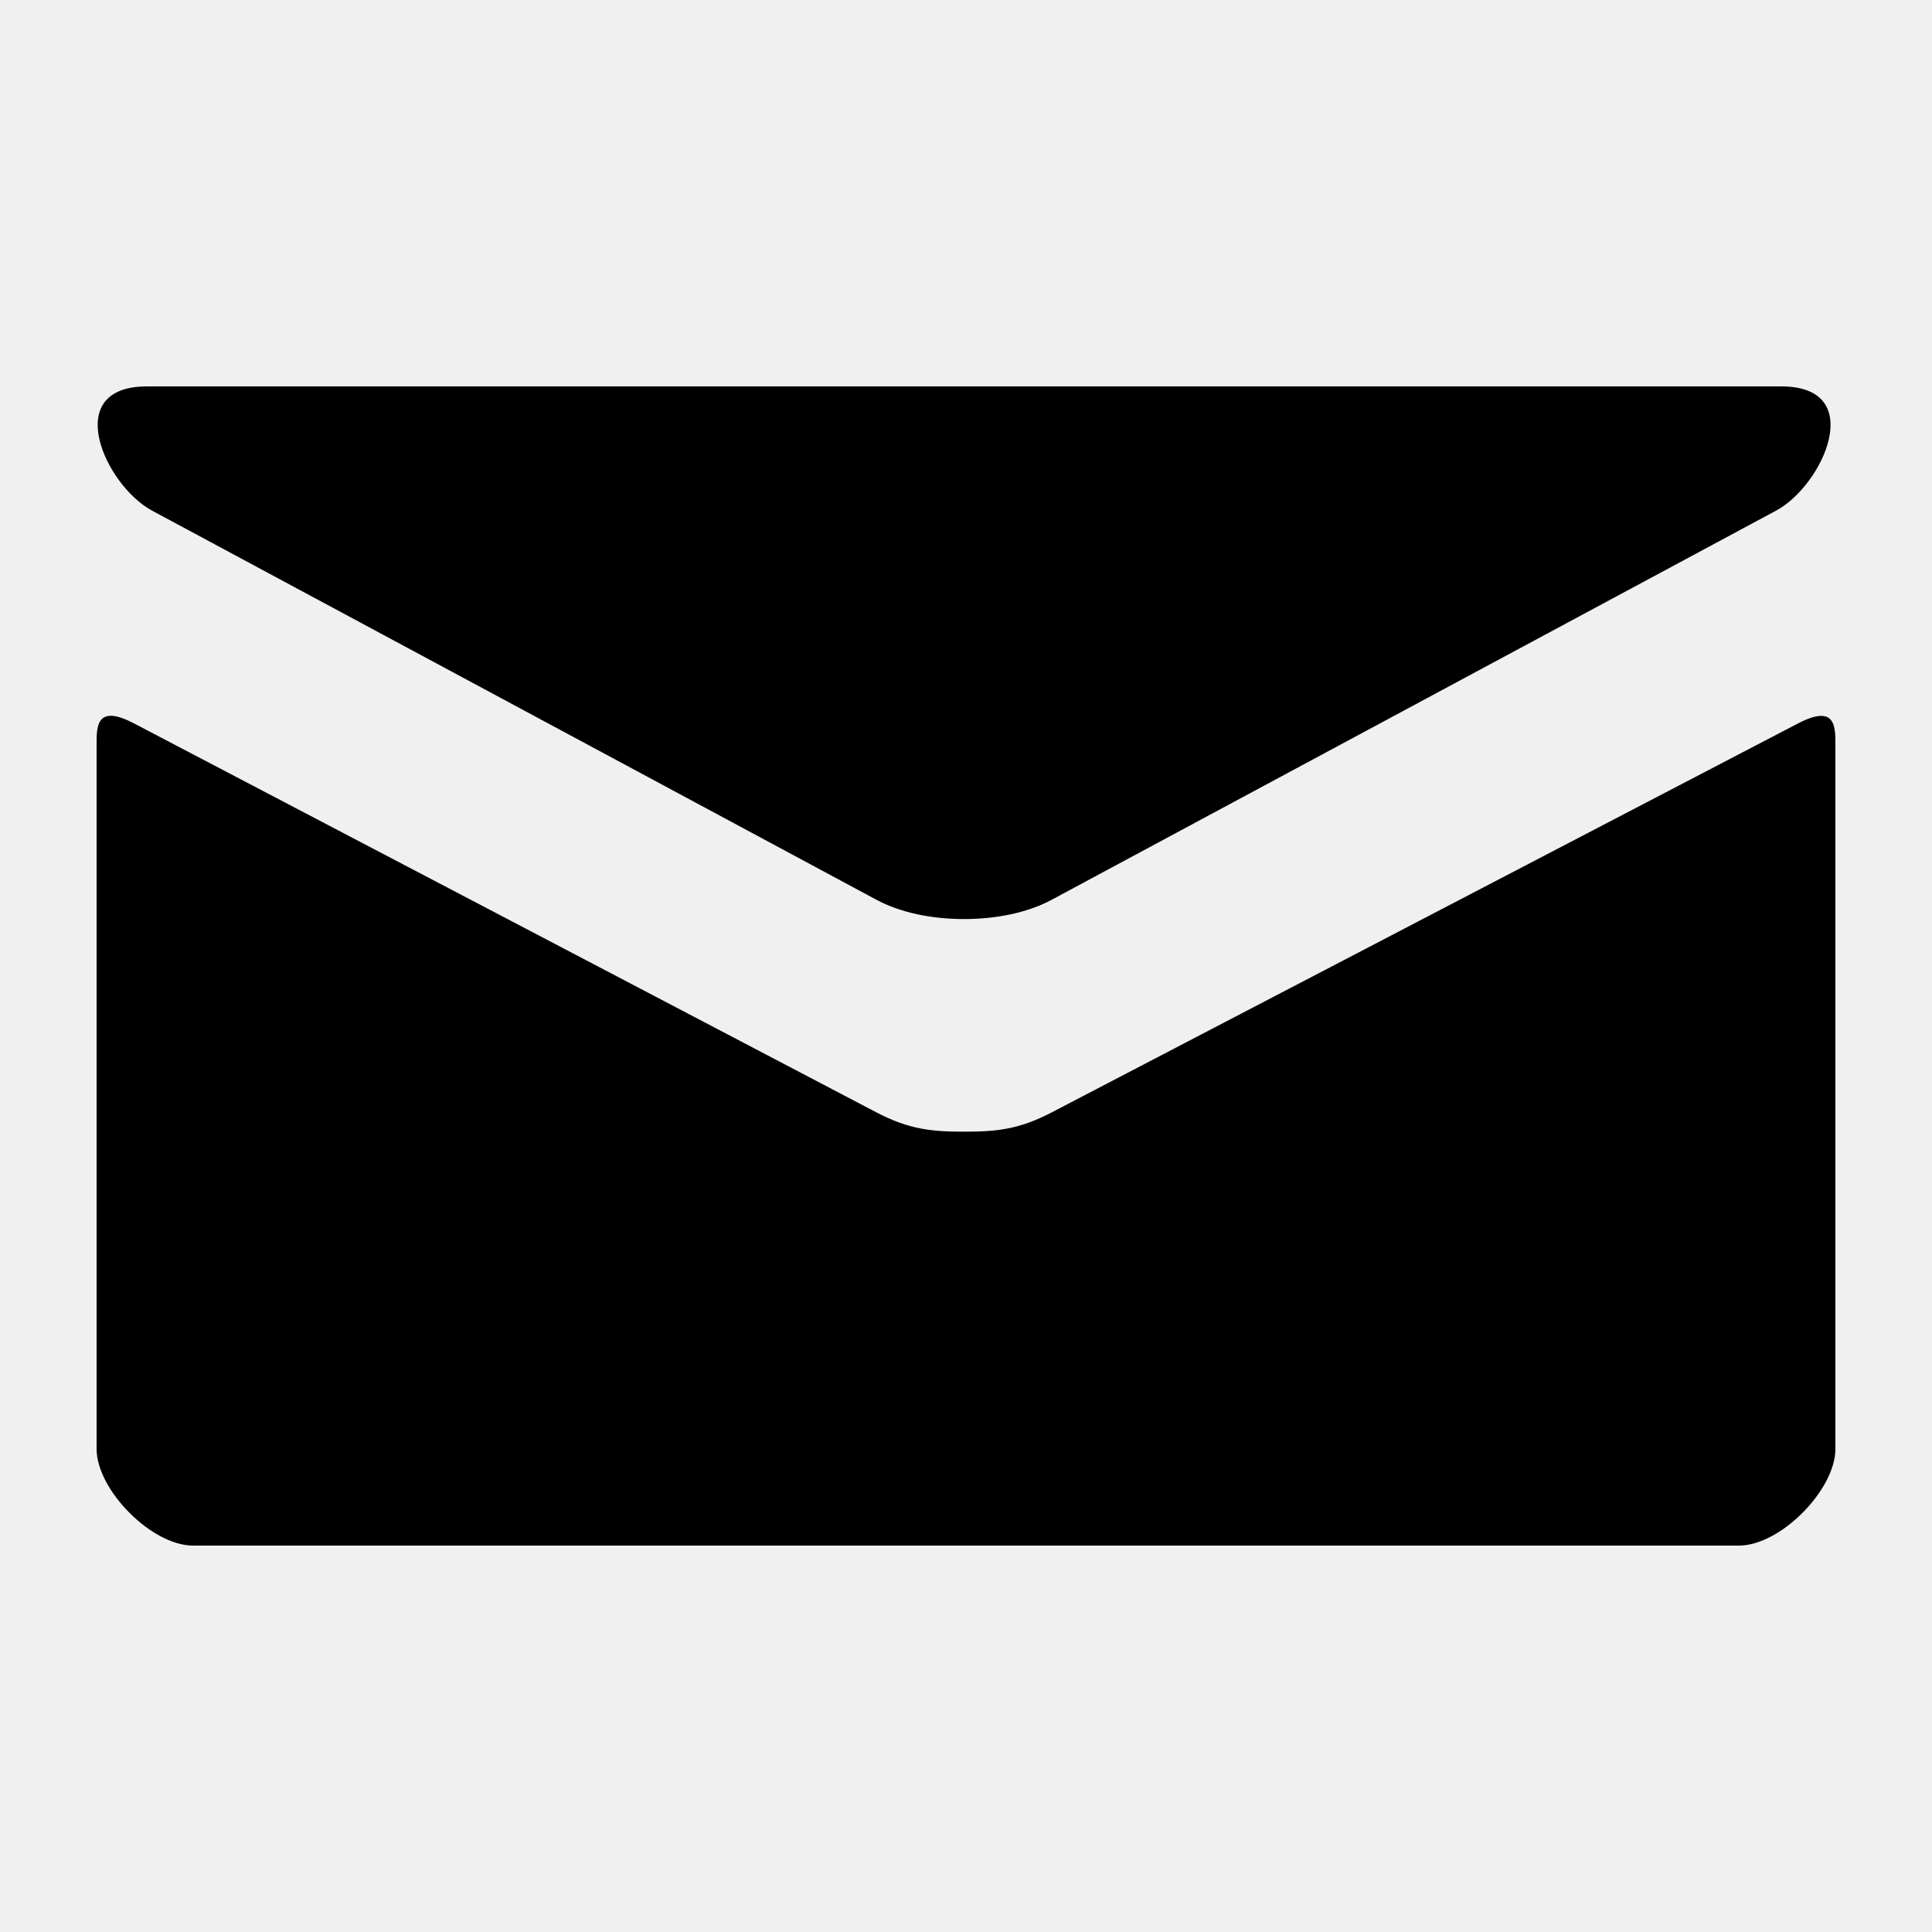
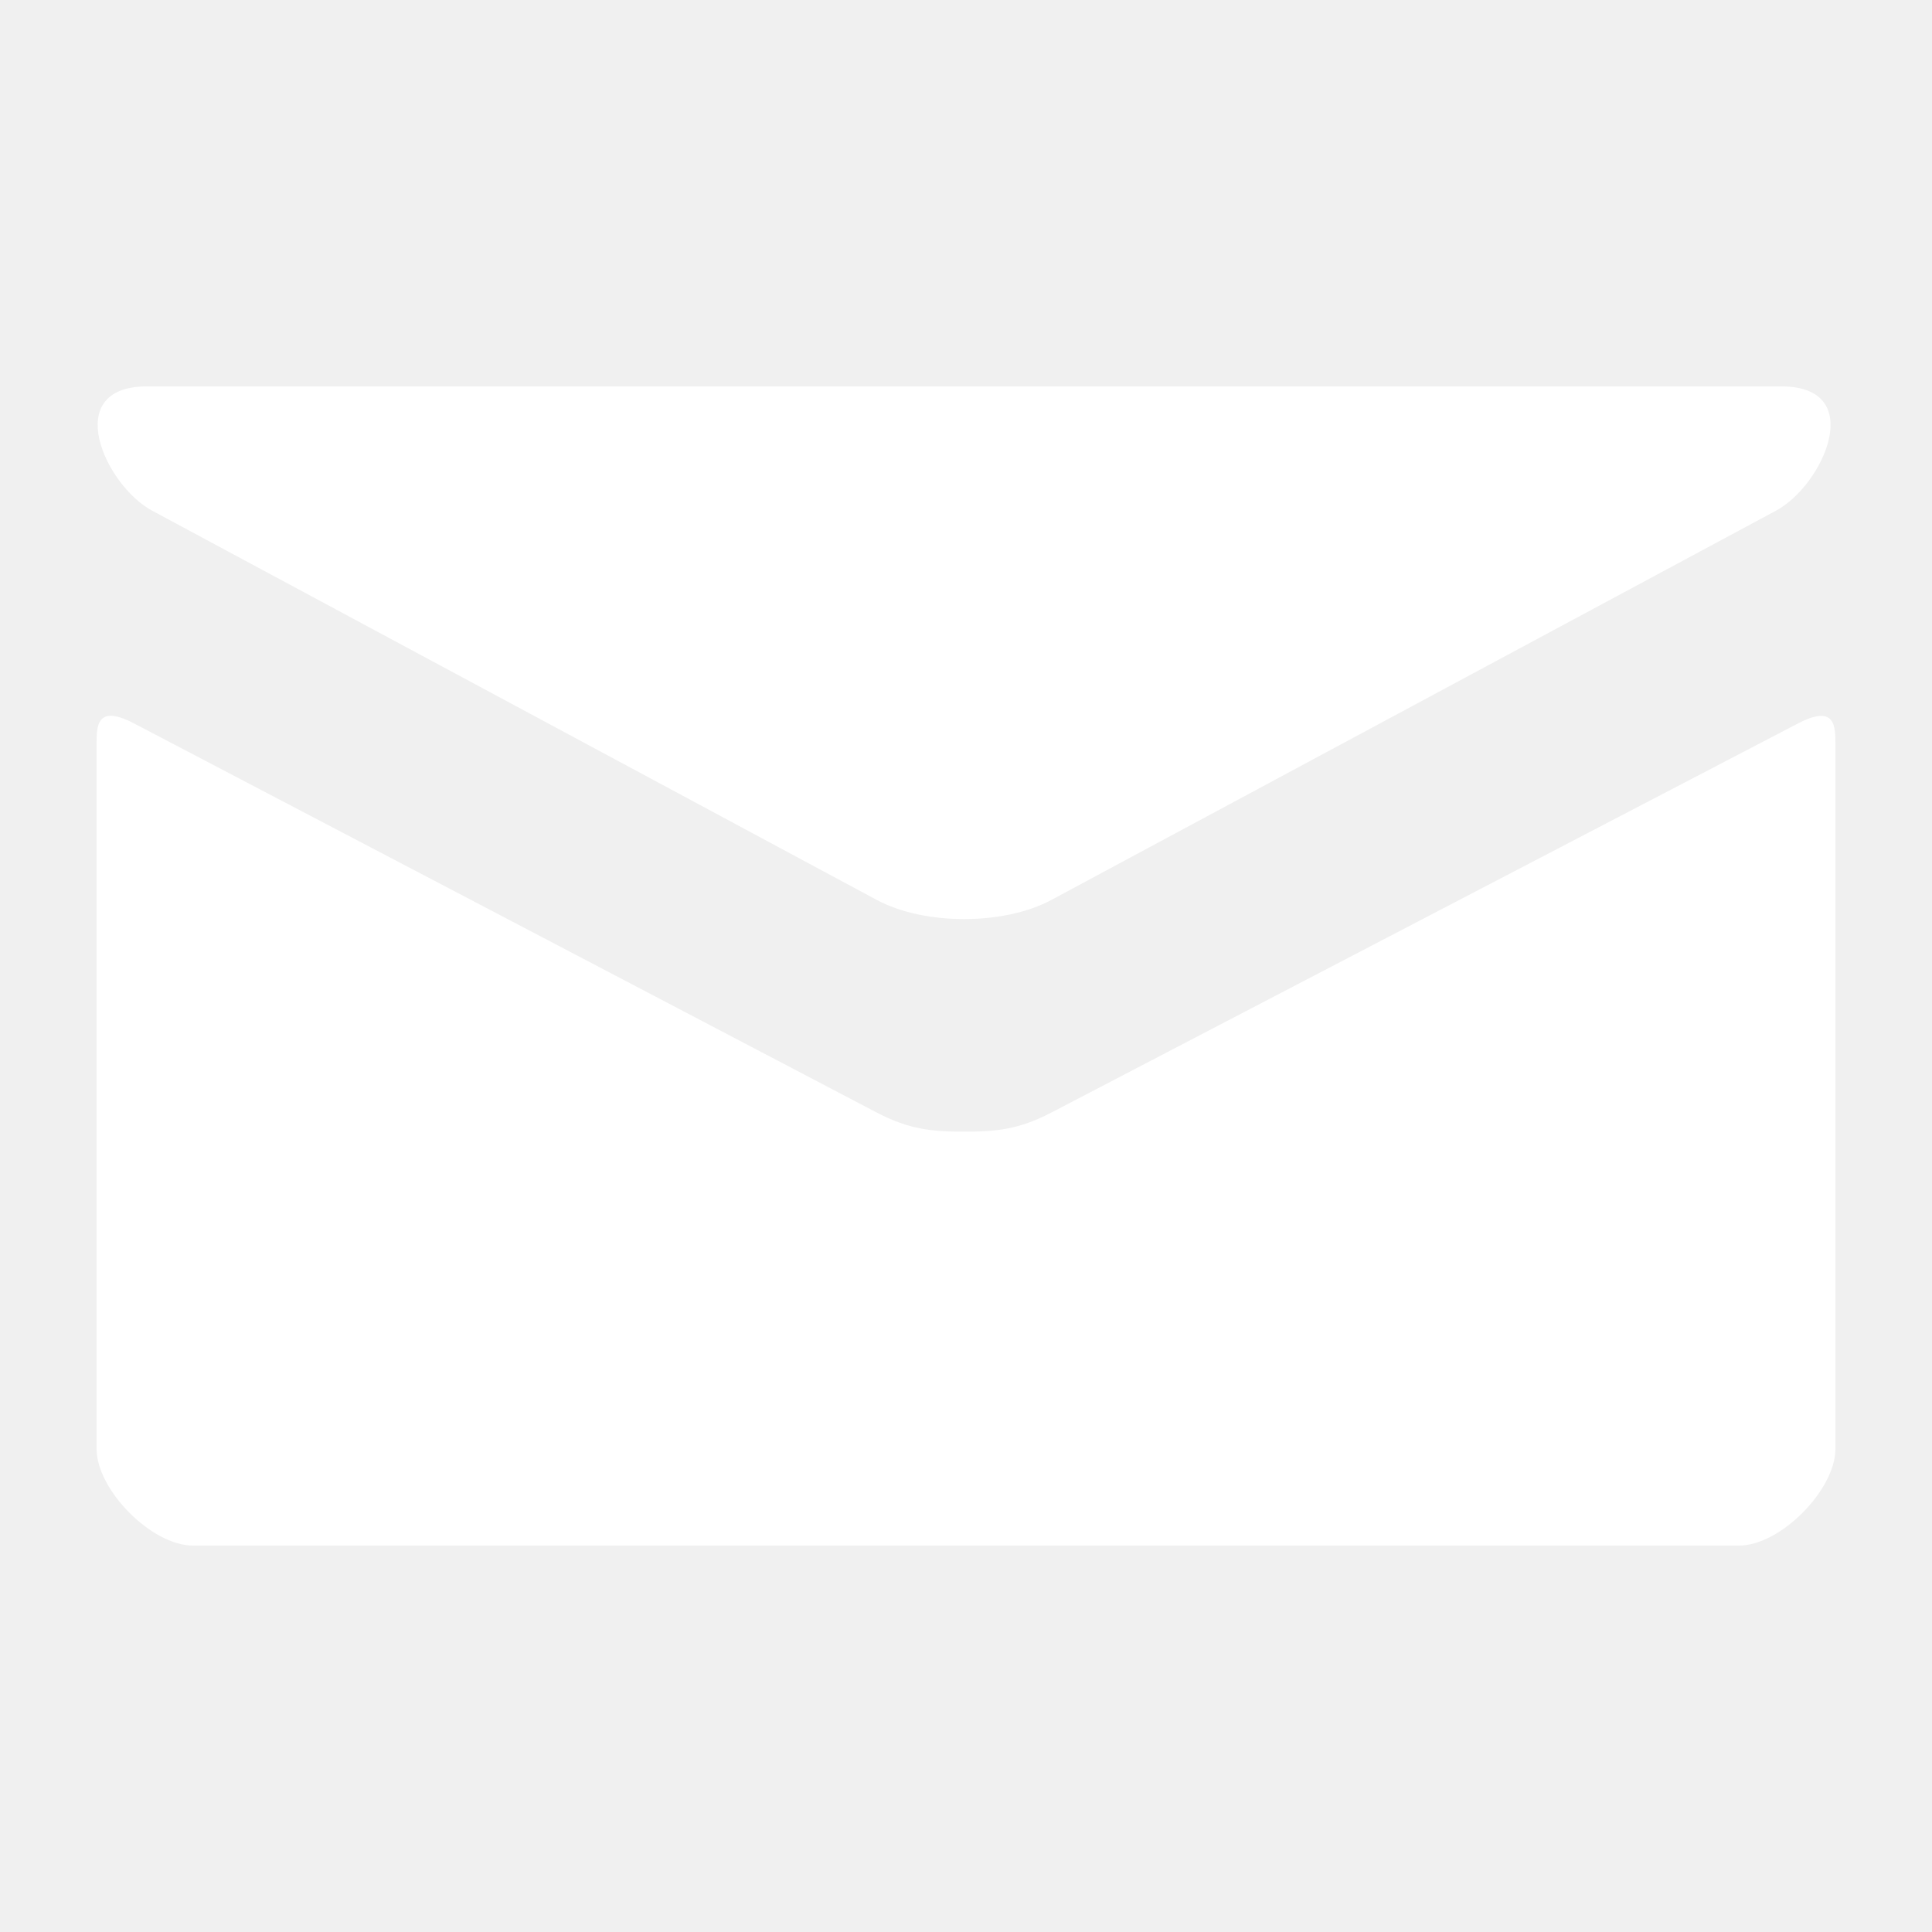
<svg xmlns="http://www.w3.org/2000/svg" version="1.1" width="20" height="20" viewBox="0 0 20 20">
-   <path d="M1.574 5.286c0.488 0.262 7.248 3.894 7.5 4.029s0.578 0.199 0.906 0.199c0.328 0 0.654-0.064 0.906-0.199s7.012-3.767 7.5-4.029c0.489-0.263 0.951-1.286 0.054-1.286h-16.919c-0.897 0-0.435 1.023 0.053 1.286zM18.613 7.489c-0.555 0.289-7.387 3.849-7.727 4.027s-0.578 0.199-0.906 0.199-0.566-0.021-0.906-0.199-7.133-3.739-7.688-4.028c-0.39-0.204-0.386 0.035-0.386 0.219s0 7.293 0 7.293c0 0.42 0.566 1 1 1h16c0.434 0 1-0.58 1-1 0 0 0-7.108 0-7.292s0.004-0.423-0.387-0.219z" />
+   <path fill="#fff" d="M1.574 5.286c0.488 0.262 7.248 3.894 7.5 4.029s0.578 0.199 0.906 0.199c0.328 0 0.654-0.064 0.906-0.199s7.012-3.767 7.5-4.029c0.489-0.263 0.951-1.286 0.054-1.286h-16.919c-0.897 0-0.435 1.023 0.053 1.286zM18.613 7.489c-0.555 0.289-7.387 3.849-7.727 4.027s-0.578 0.199-0.906 0.199-0.566-0.021-0.906-0.199-7.133-3.739-7.688-4.028c-0.39-0.204-0.386 0.035-0.386 0.219s0 7.293 0 7.293c0 0.42 0.566 1 1 1h16c0.434 0 1-0.58 1-1 0 0 0-7.108 0-7.292s0.004-0.423-0.387-0.219z" />
</svg>
